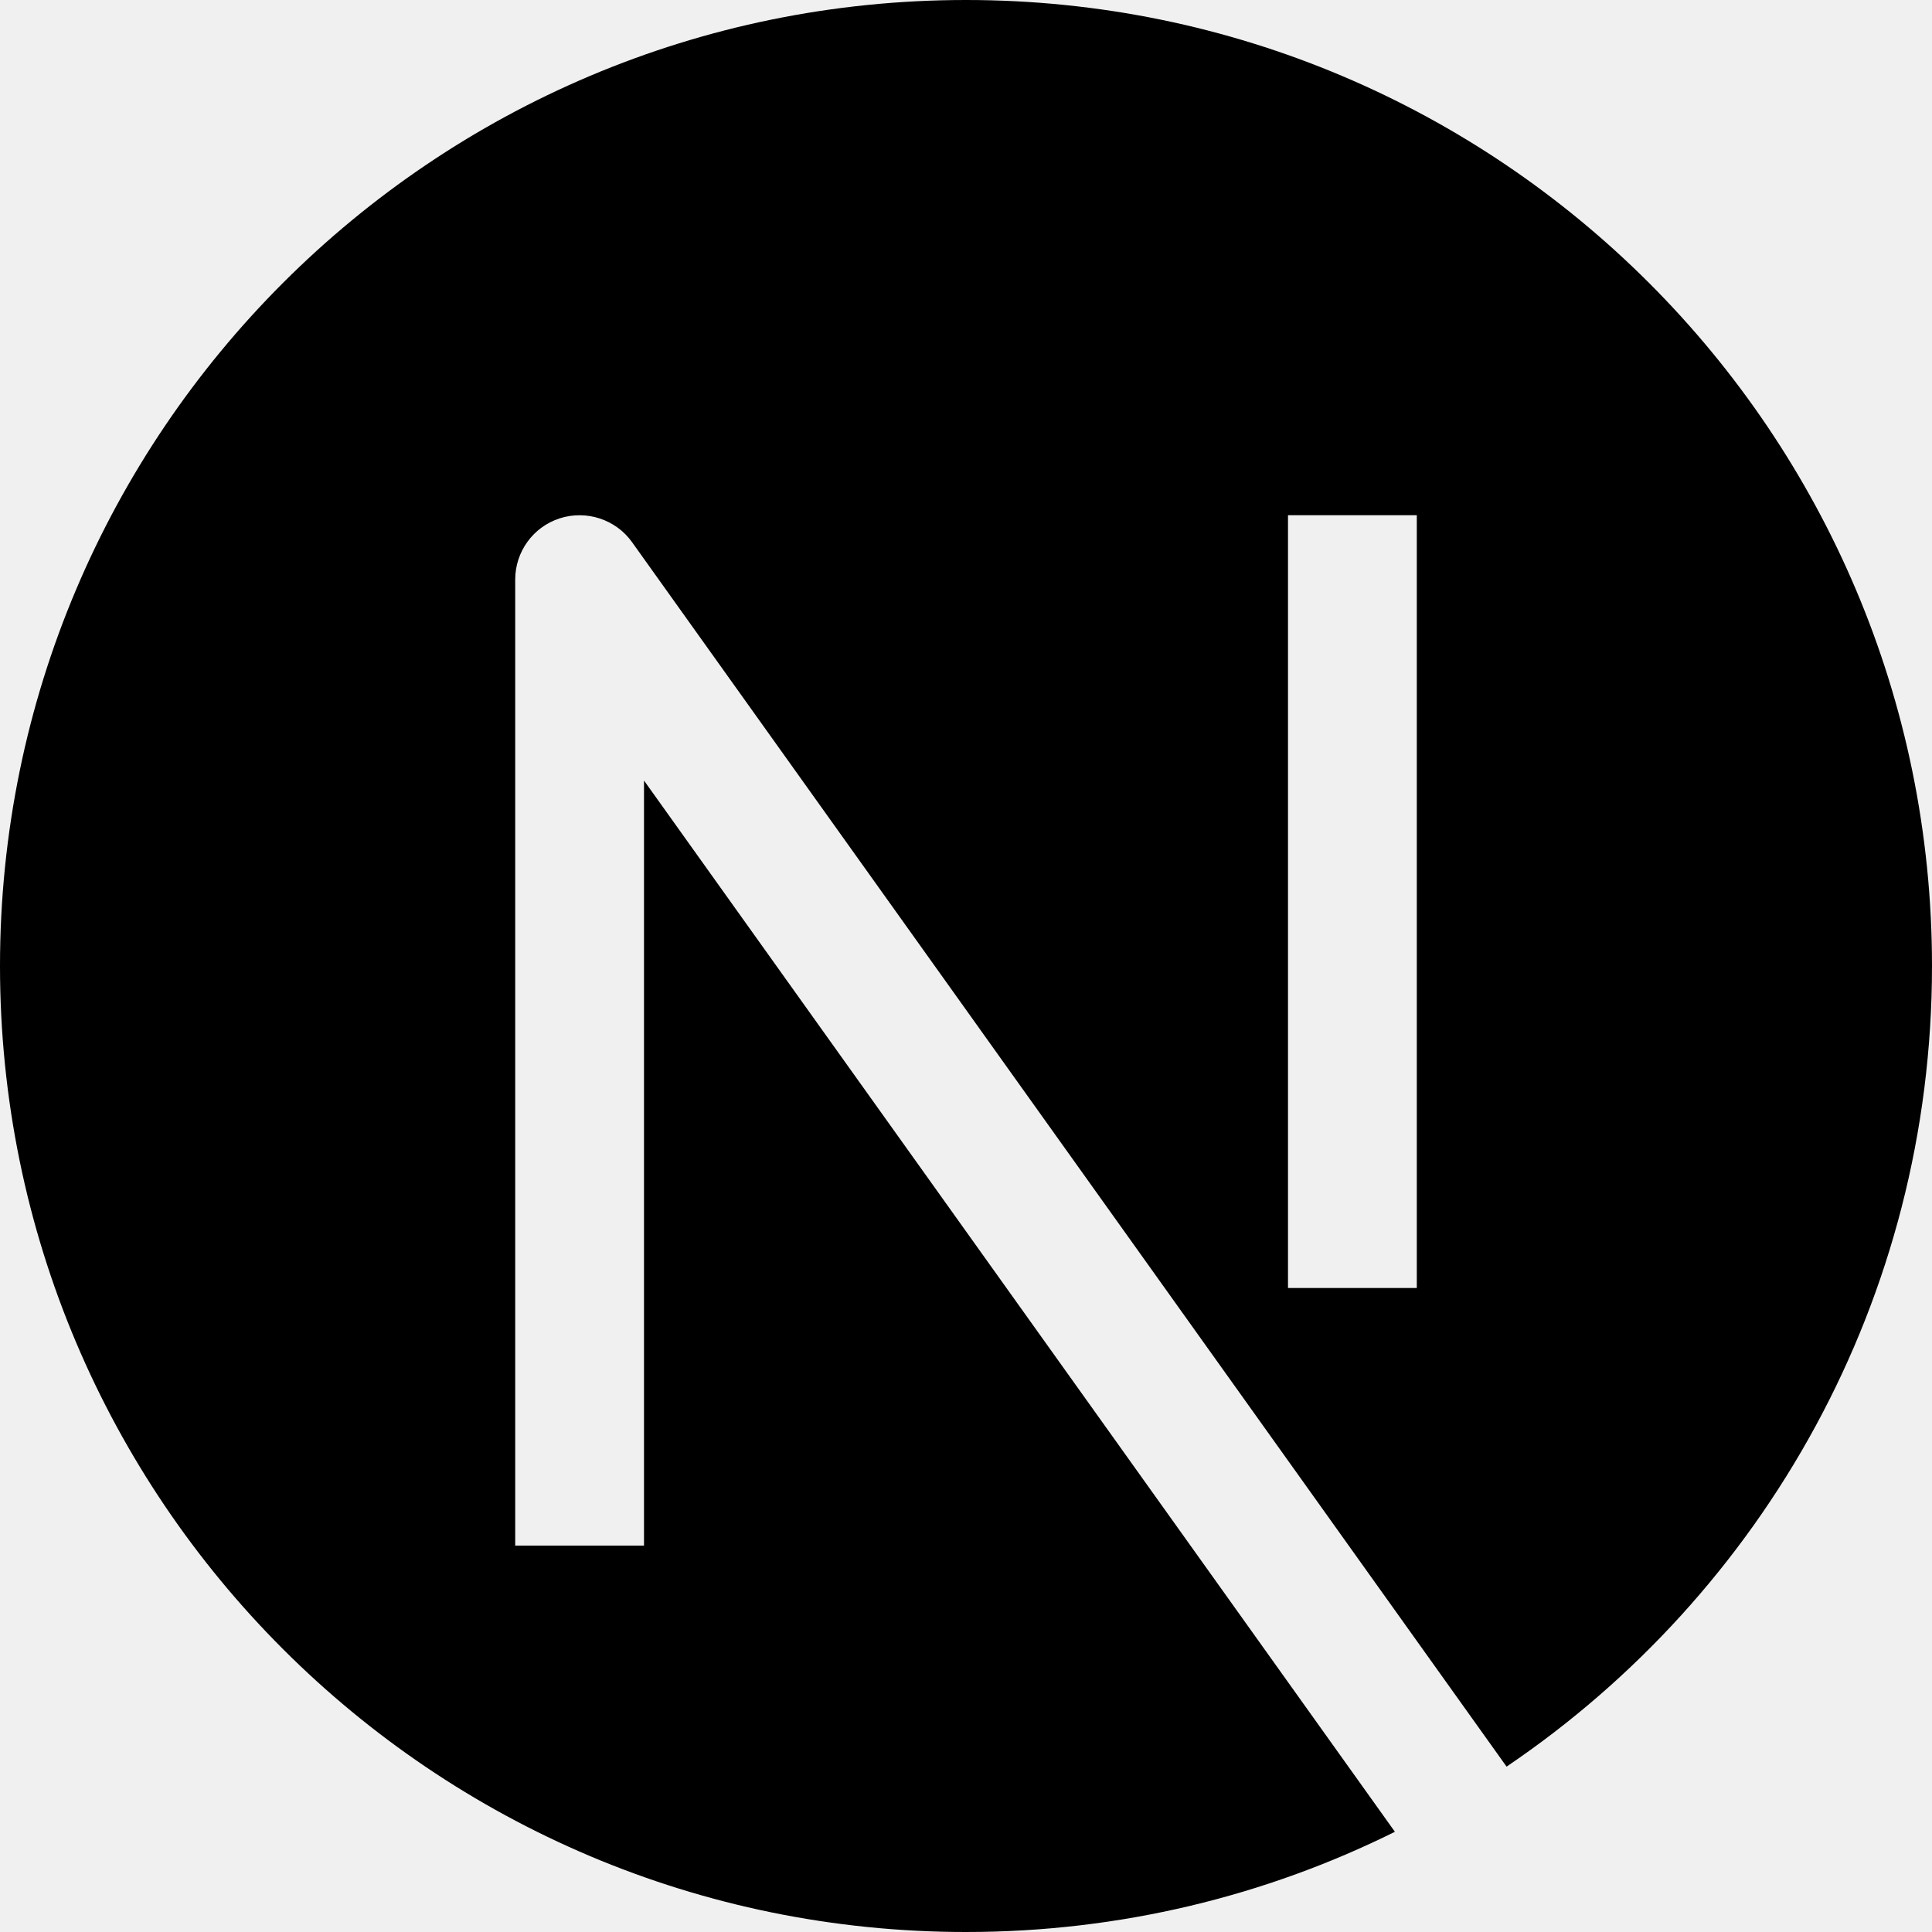
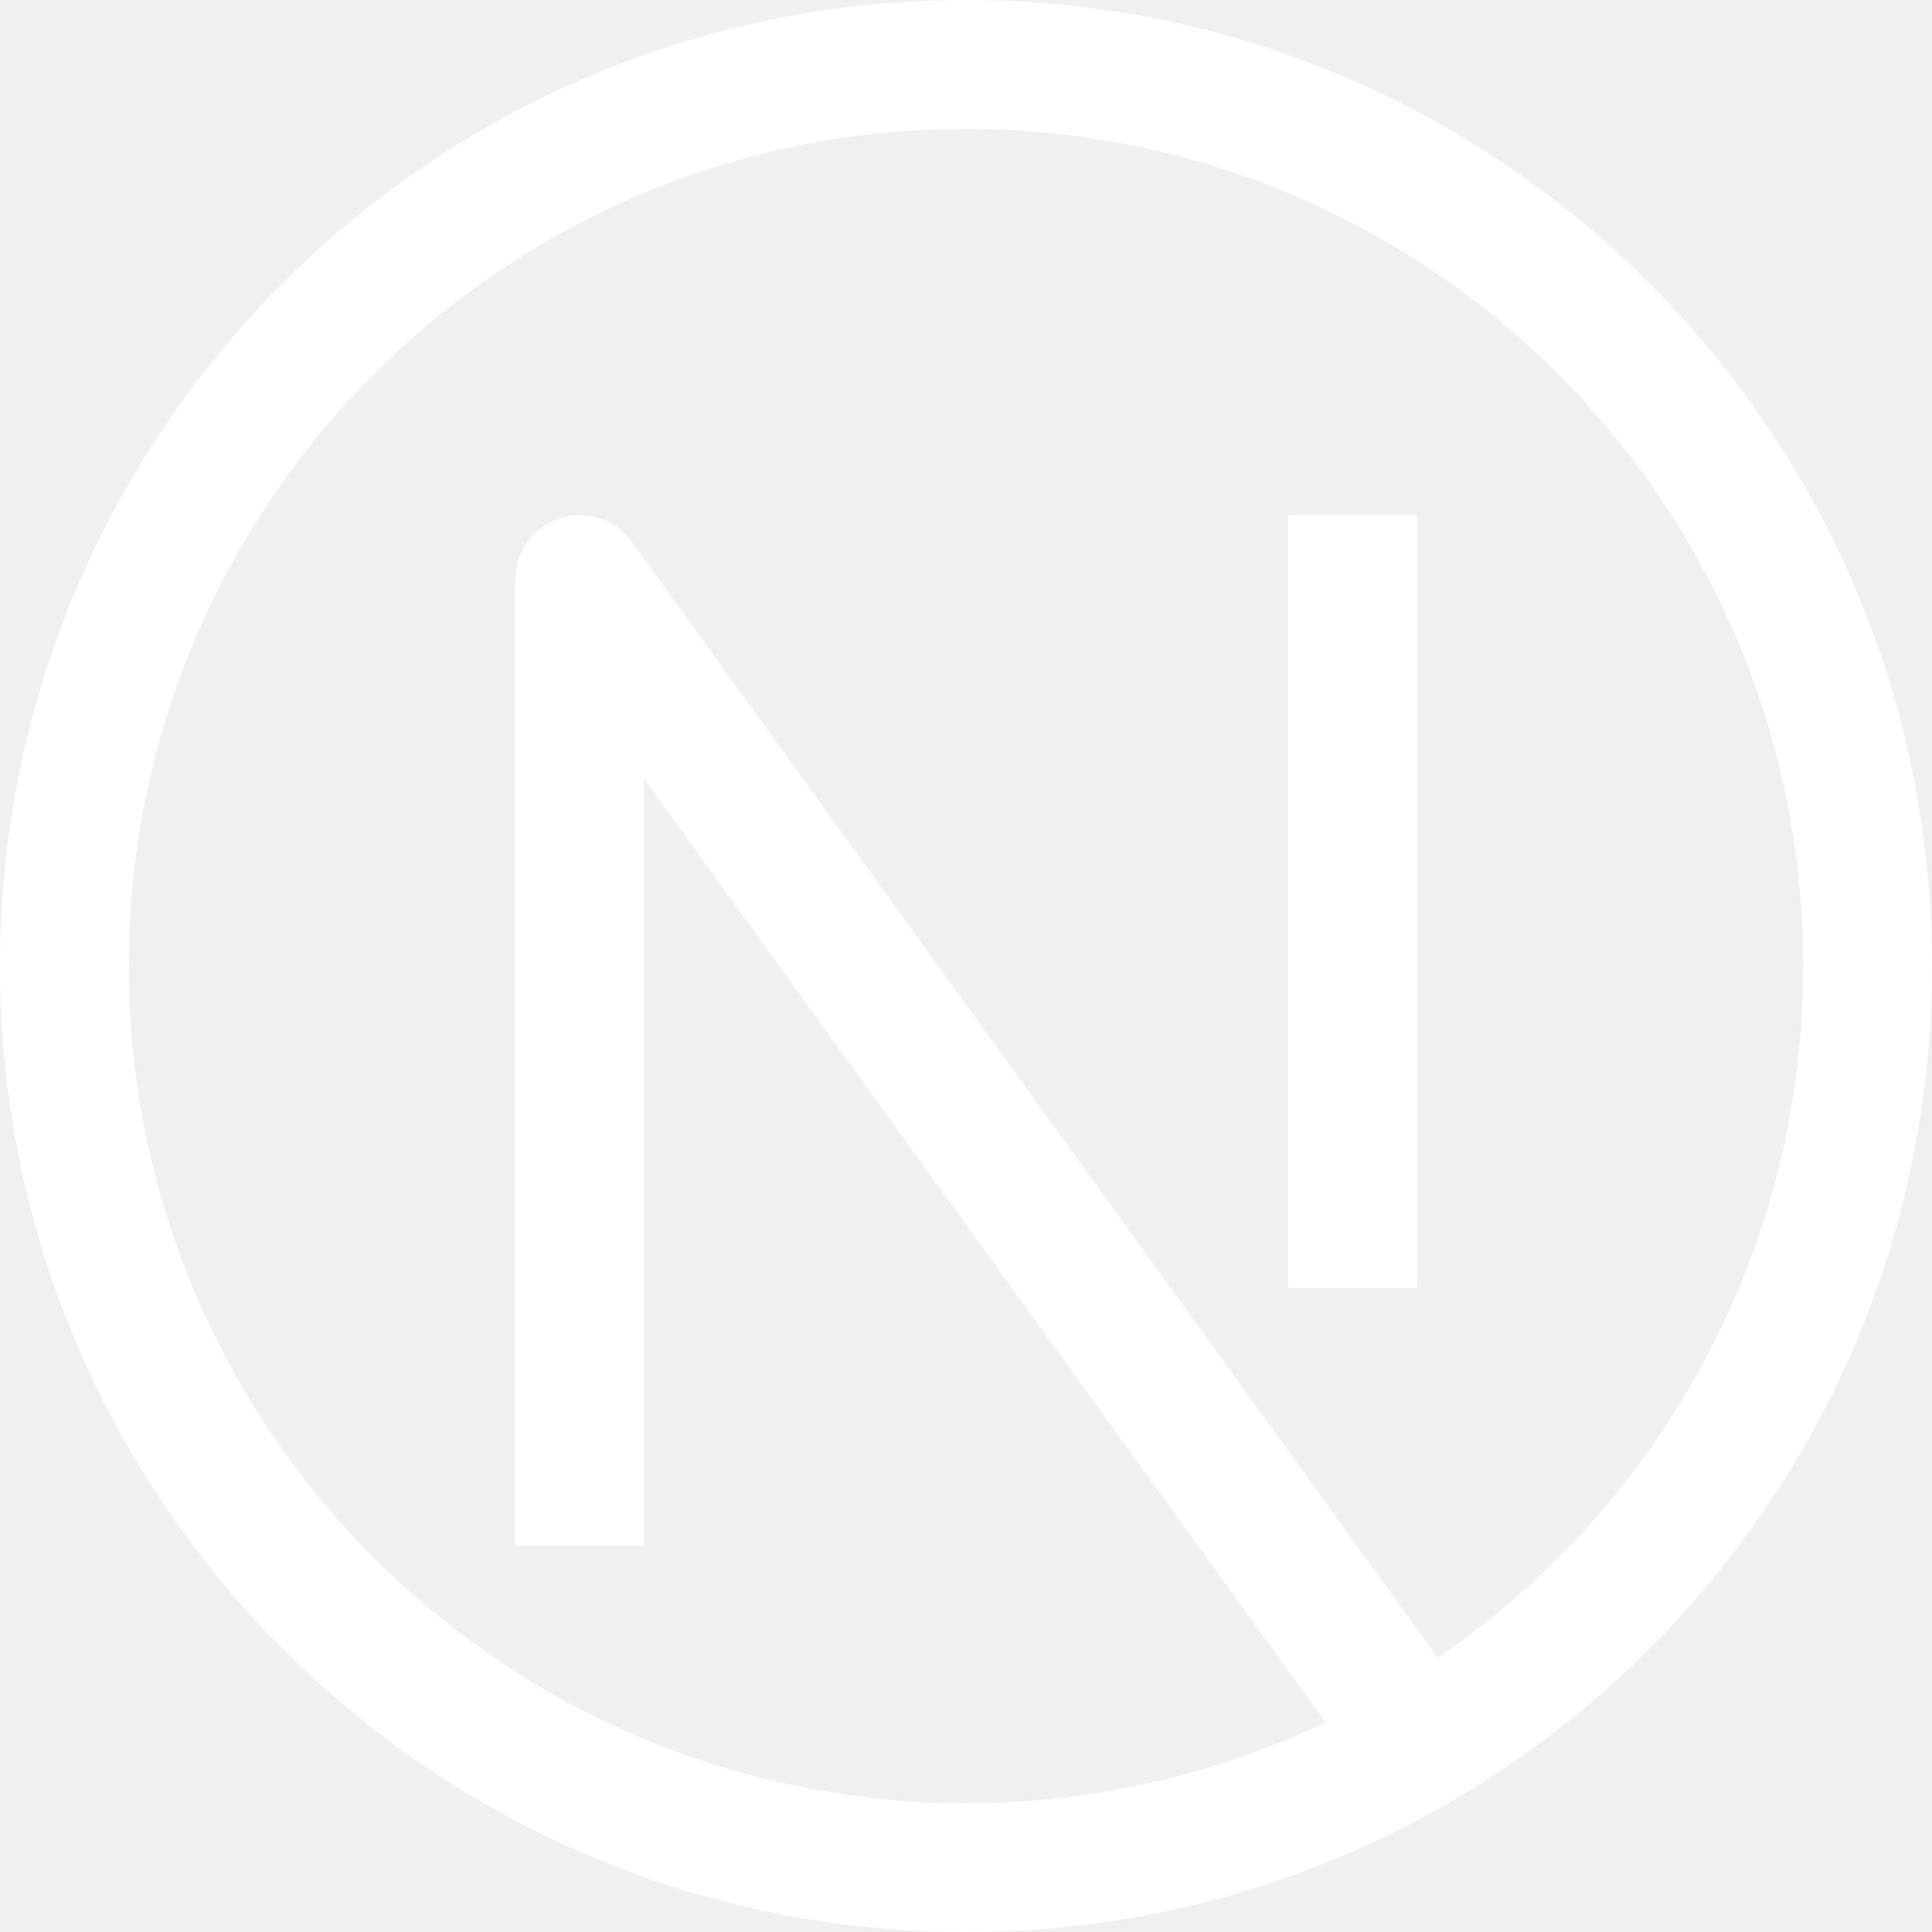
<svg xmlns="http://www.w3.org/2000/svg" width="800px" height="800px" viewBox="0 0 15 15" fill="none">
-   <path fill-rule="evenodd" clip-rule="evenodd" d="M0 7.5C0 3.358 3.358 0 7.5 0C11.642 0 15 3.358 15 7.5C15 10.087 13.69 12.368 11.697 13.716L4.907 4.209C4.781 4.033 4.554 3.958 4.347 4.024C4.14 4.09 4 4.283 4 4.5V12H5V6.06L10.83 14.222C9.827 14.72 8.696 15 7.5 15C3.358 15 0 11.642 0 7.5ZM10 10V4H11V10H10Z" fill="#000000" />
+   <path d="M4.5 4.5L4.905 4.207C4.778 4.031 4.553 3.958 4.346 4.024C4.14 4.091 4 4.283 4 4.5H4.5ZM7.5 14C3.91 14 1 11.09 1 7.5H0C0 11.642 3.358 15 7.5 15V14ZM14 7.5C14 11.09 11.09 14 7.5 14V15C11.642 15 15 11.642 15 7.5H14ZM7.5 1C11.09 1 14 3.91 14 7.5H15C15 3.358 11.642 0 7.5 0V1ZM7.5 0C3.358 0 0 3.358 0 7.5H1C1 3.91 3.91 1 7.5 1V0ZM5 12V4.5H4V12H5ZM4.095 4.793L10.595 13.793L11.405 13.207L4.905 4.207L4.095 4.793ZM10 4V10H11V4H10Z" fill="#fff" />
</svg>
